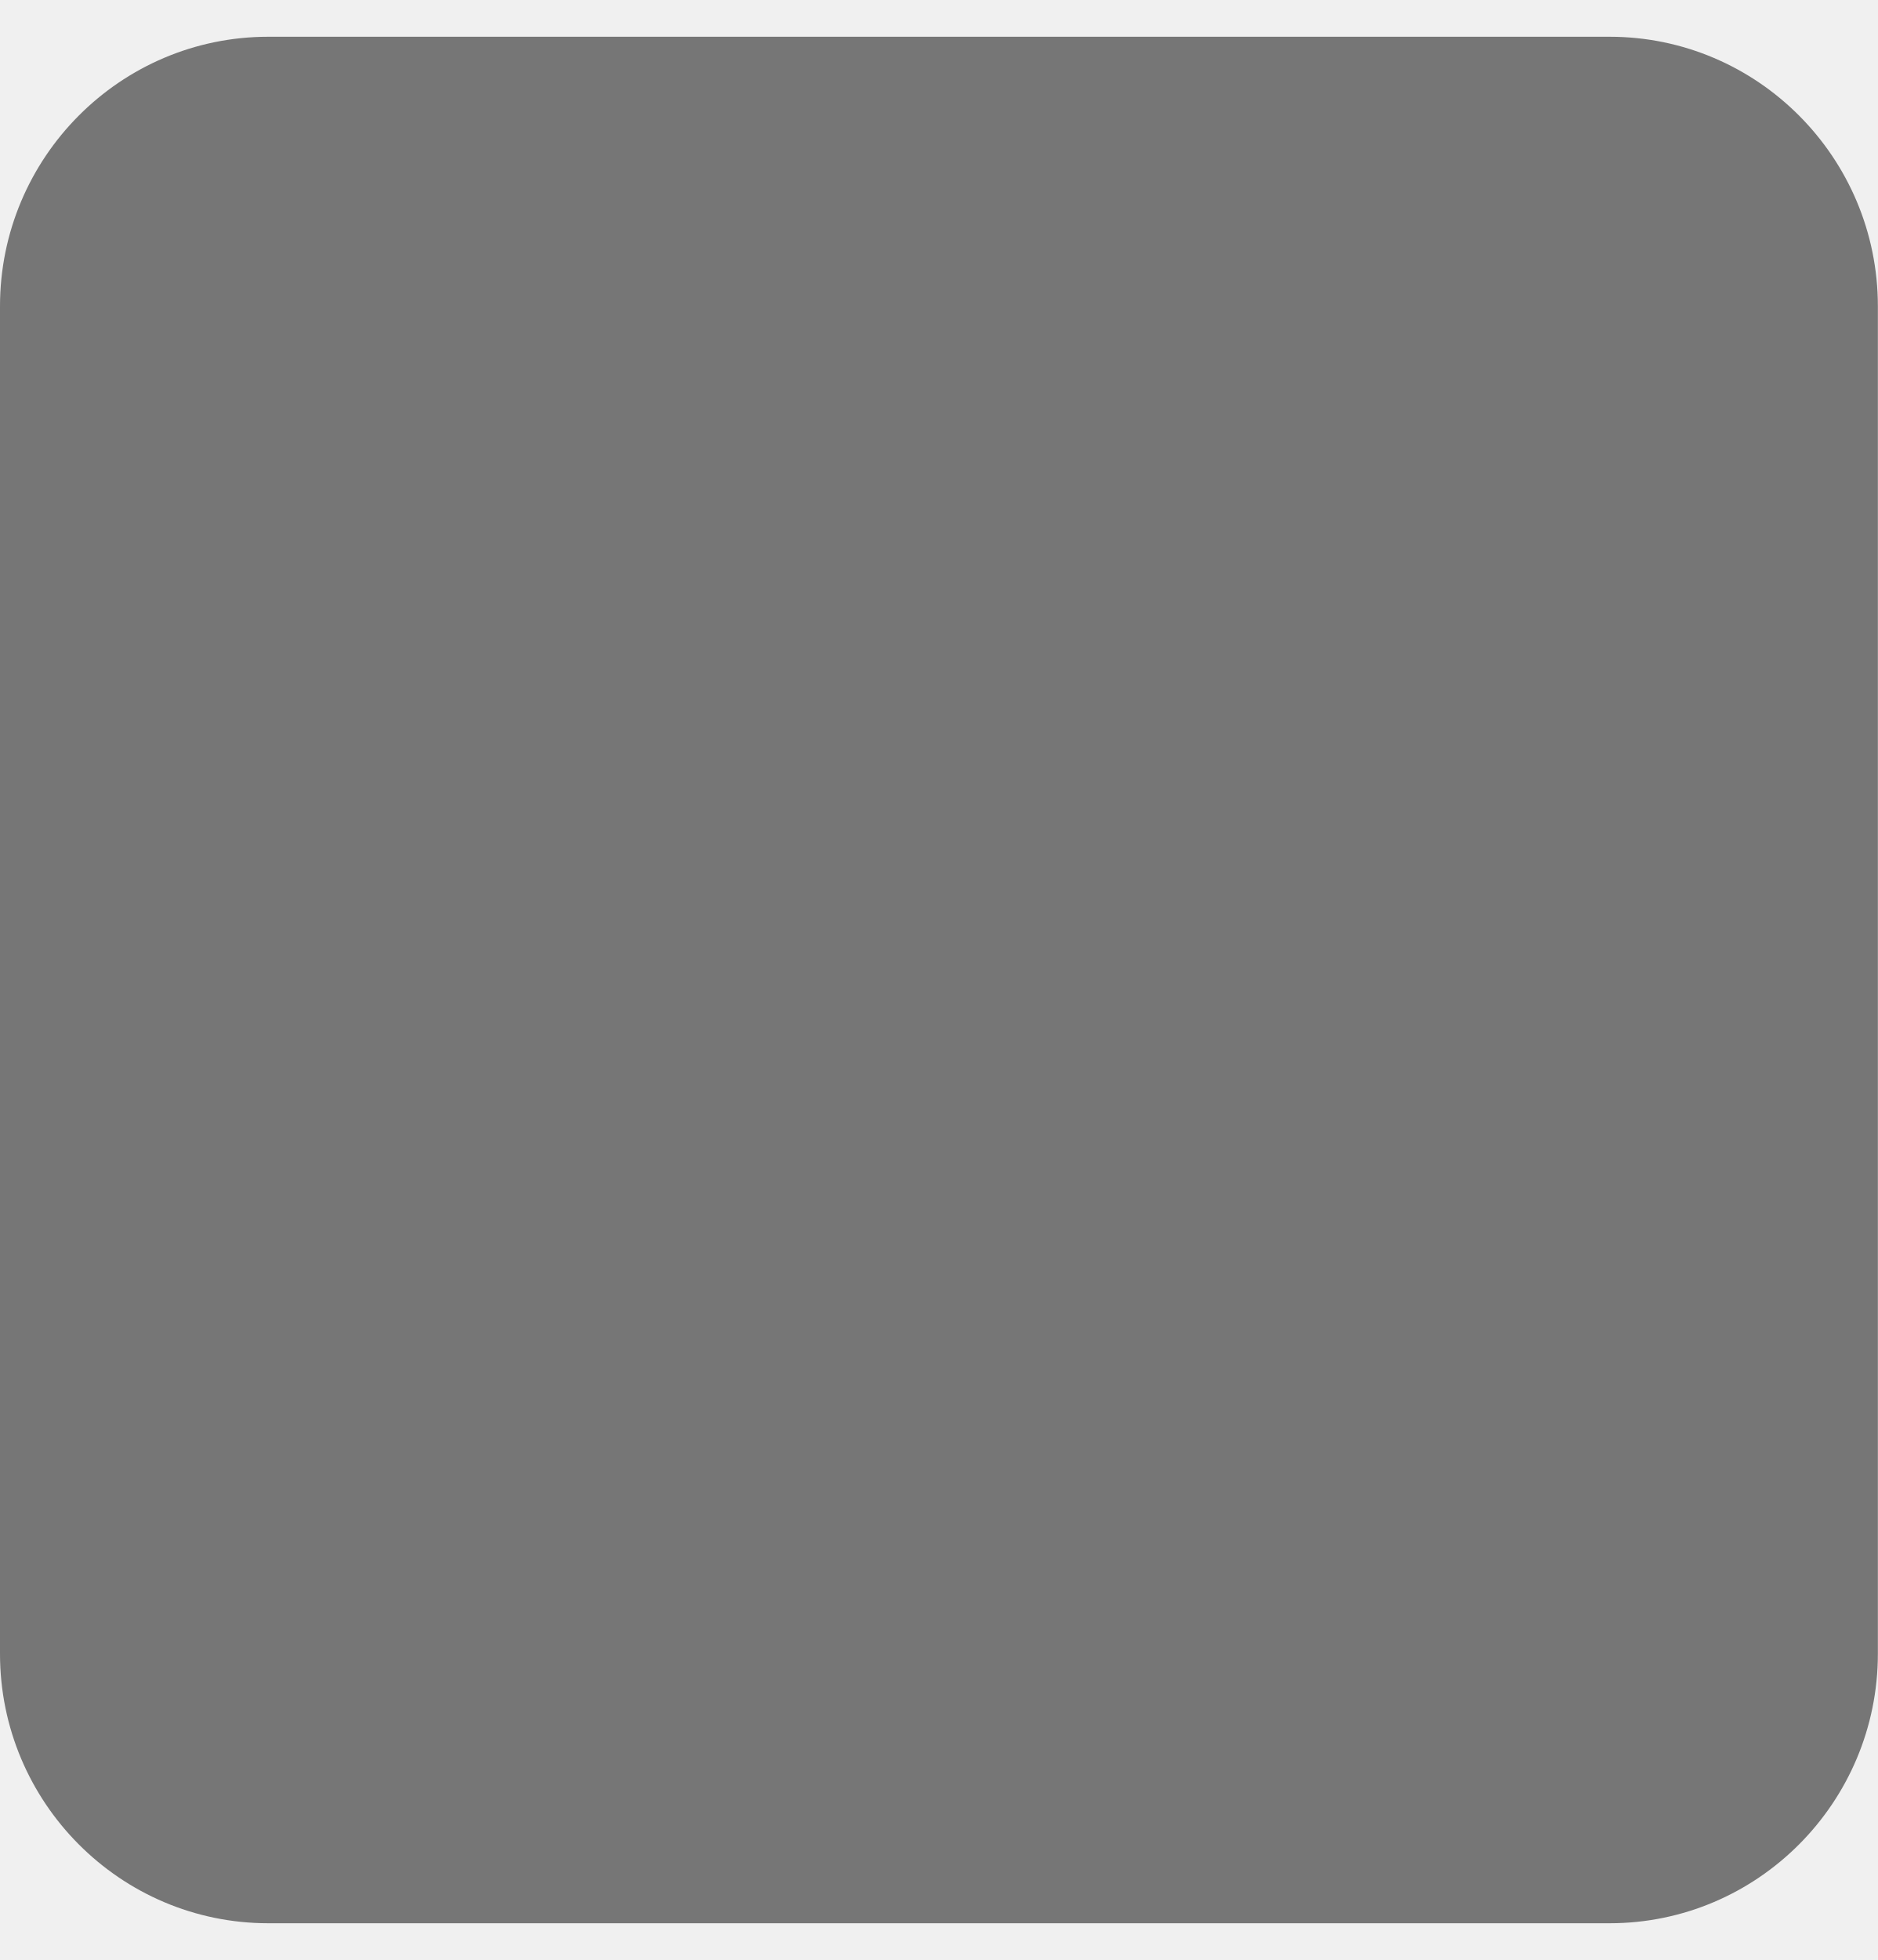
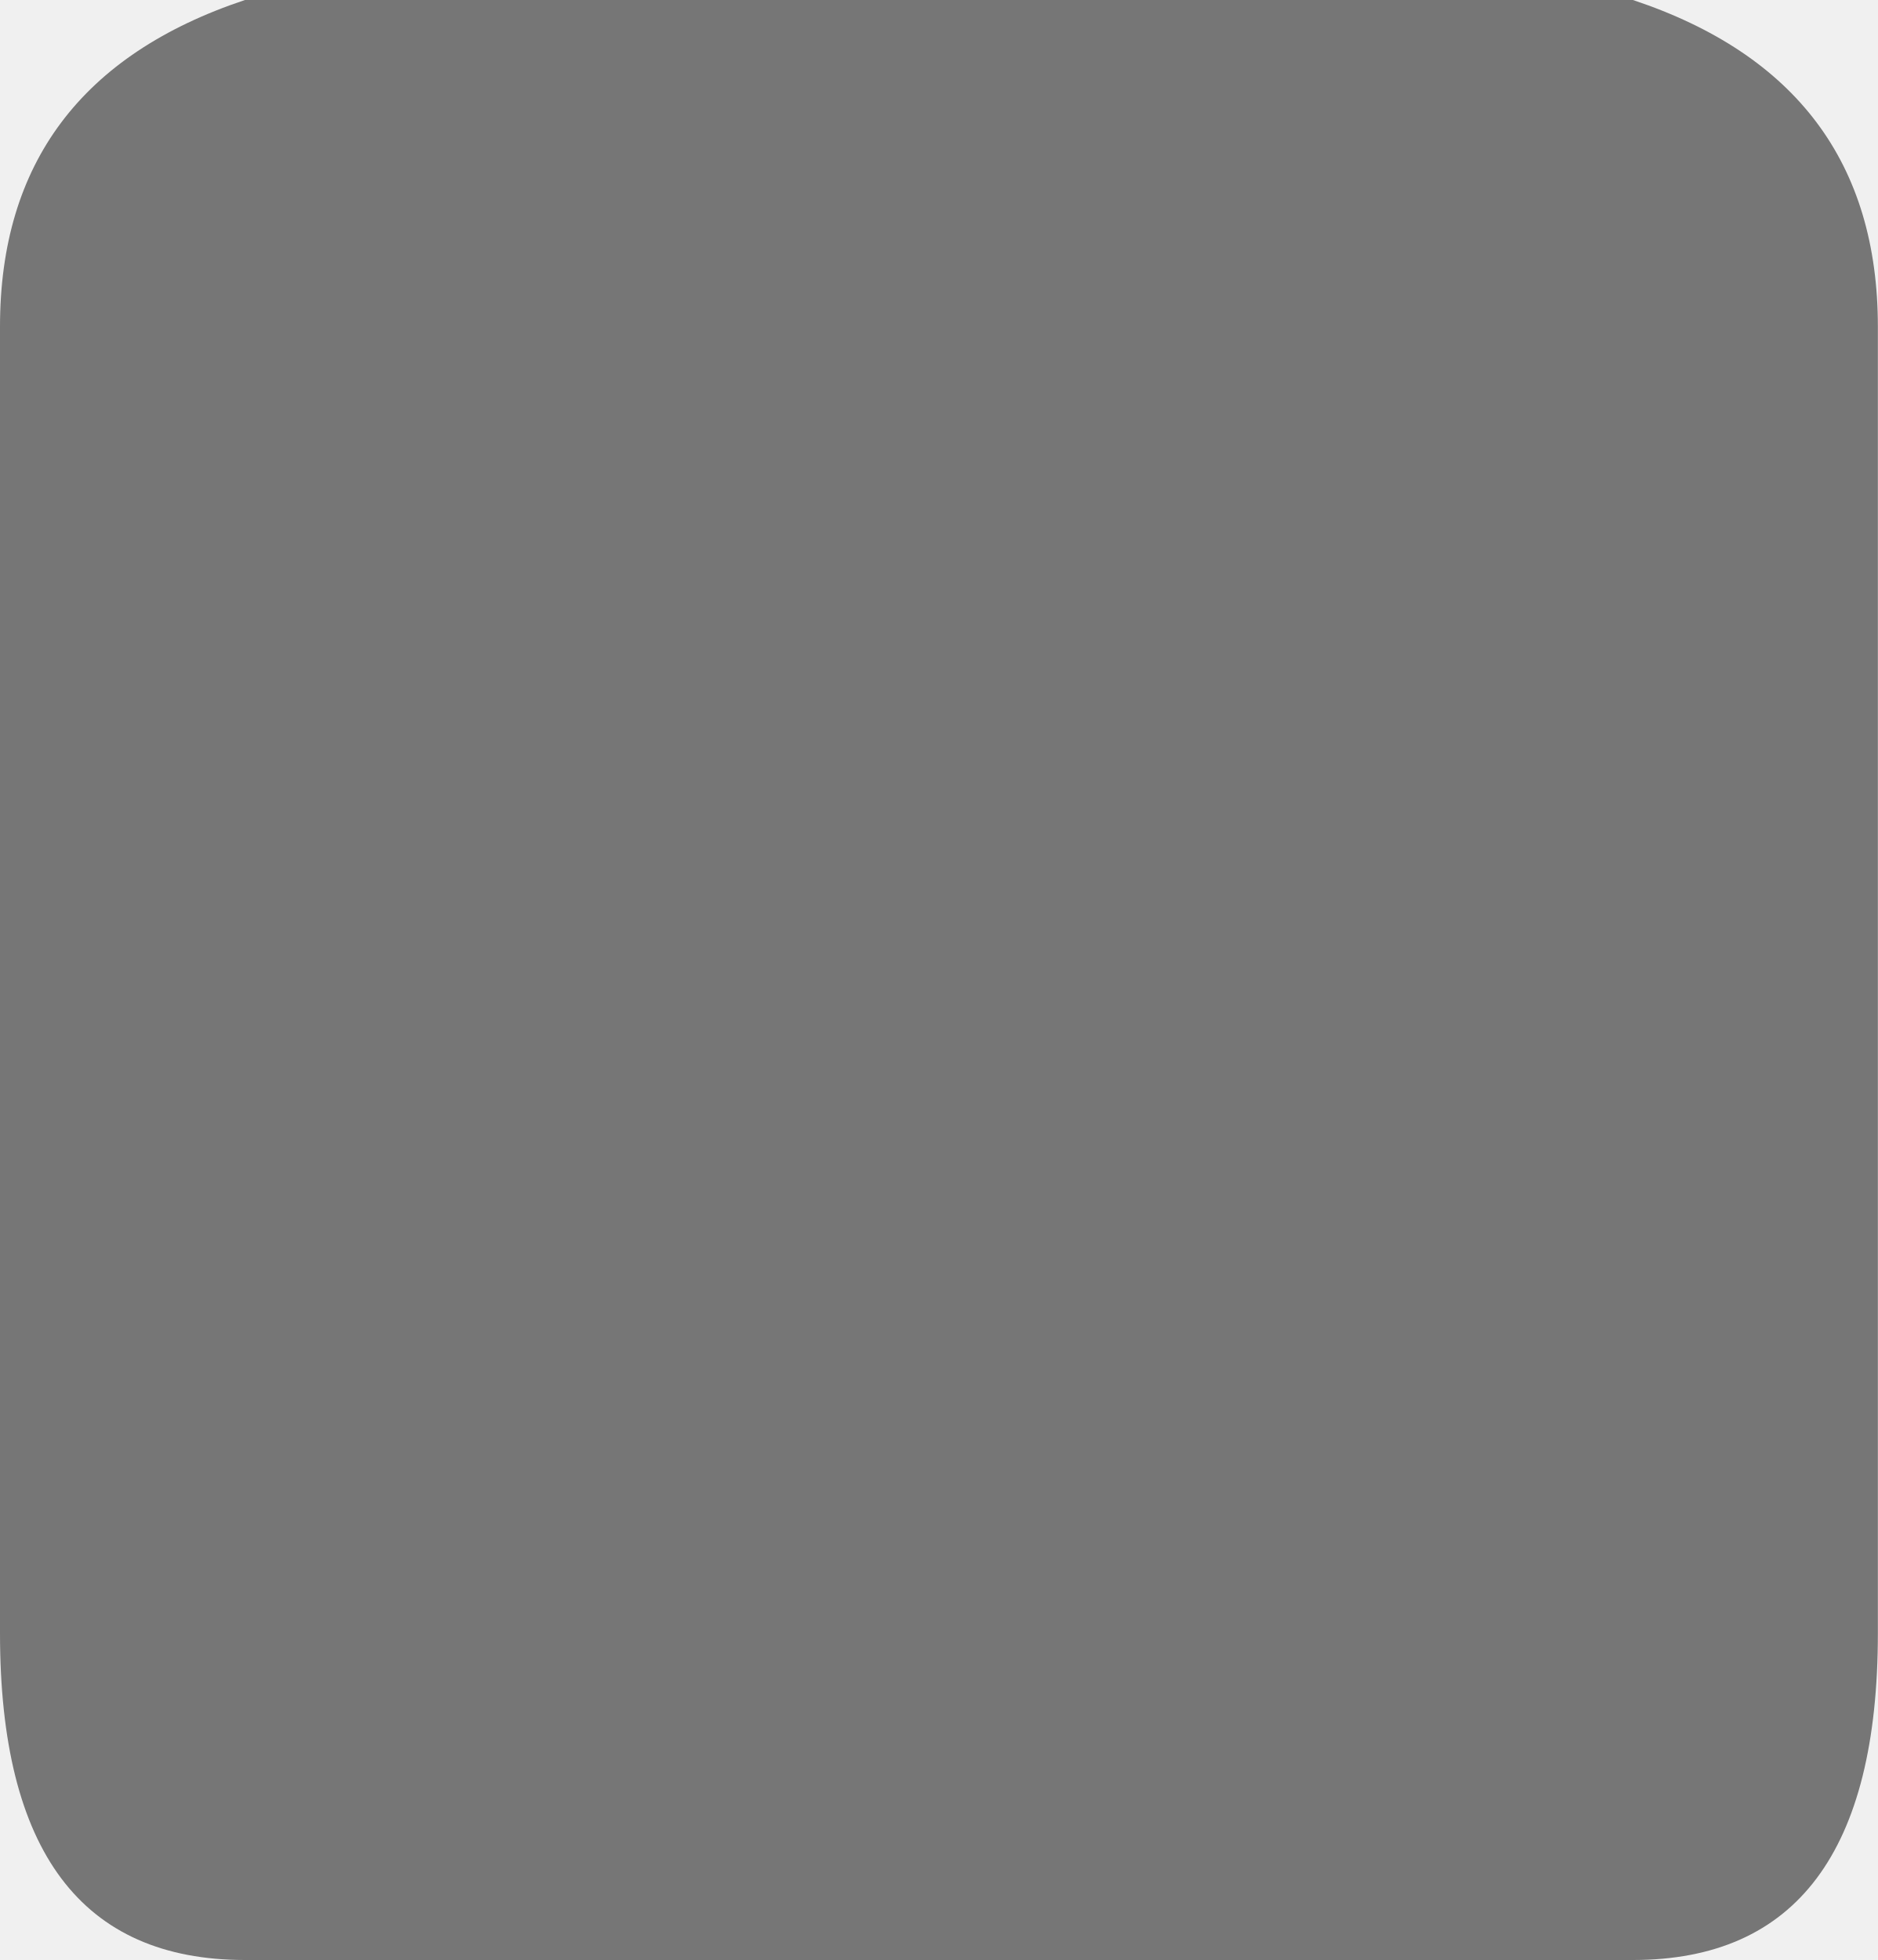
- <svg xmlns="http://www.w3.org/2000/svg" width="23" height="24" viewBox="0 0 23 24" fill="none">
-   <g clip-path="url(#clip0_1294_239)">
-     <path d="M0 3.75C0 1.93 1.473 0.45 3.286 0.45H19.714C21.527 0.45 23 1.93 23 3.75V20.25C23 22.07 21.527 23.55 19.714 23.55H3.286C1.473 23.55 0 22.07 0 20.25V3.75Z" fill="#767676" />
+ <svg xmlns="http://www.w3.org/2000/svg" fill="none" viewBox="0 0 23 24">
+   <g clip-path="url(#a)">
+     <path fill="#767676" d="M0 4q0-3 3-4h17q3 1 3 4v16q0 4-3 4H3q-3 0-3-4z" />
  </g>
  <defs>
-     <clipPath id="clip0_1294_239">
-       <rect width="23" height="24" fill="white" />
+     <clipPath id="a">
+       <path fill="#fff" d="M0 0h23v24H0z" />
    </clipPath>
  </defs>
</svg>
